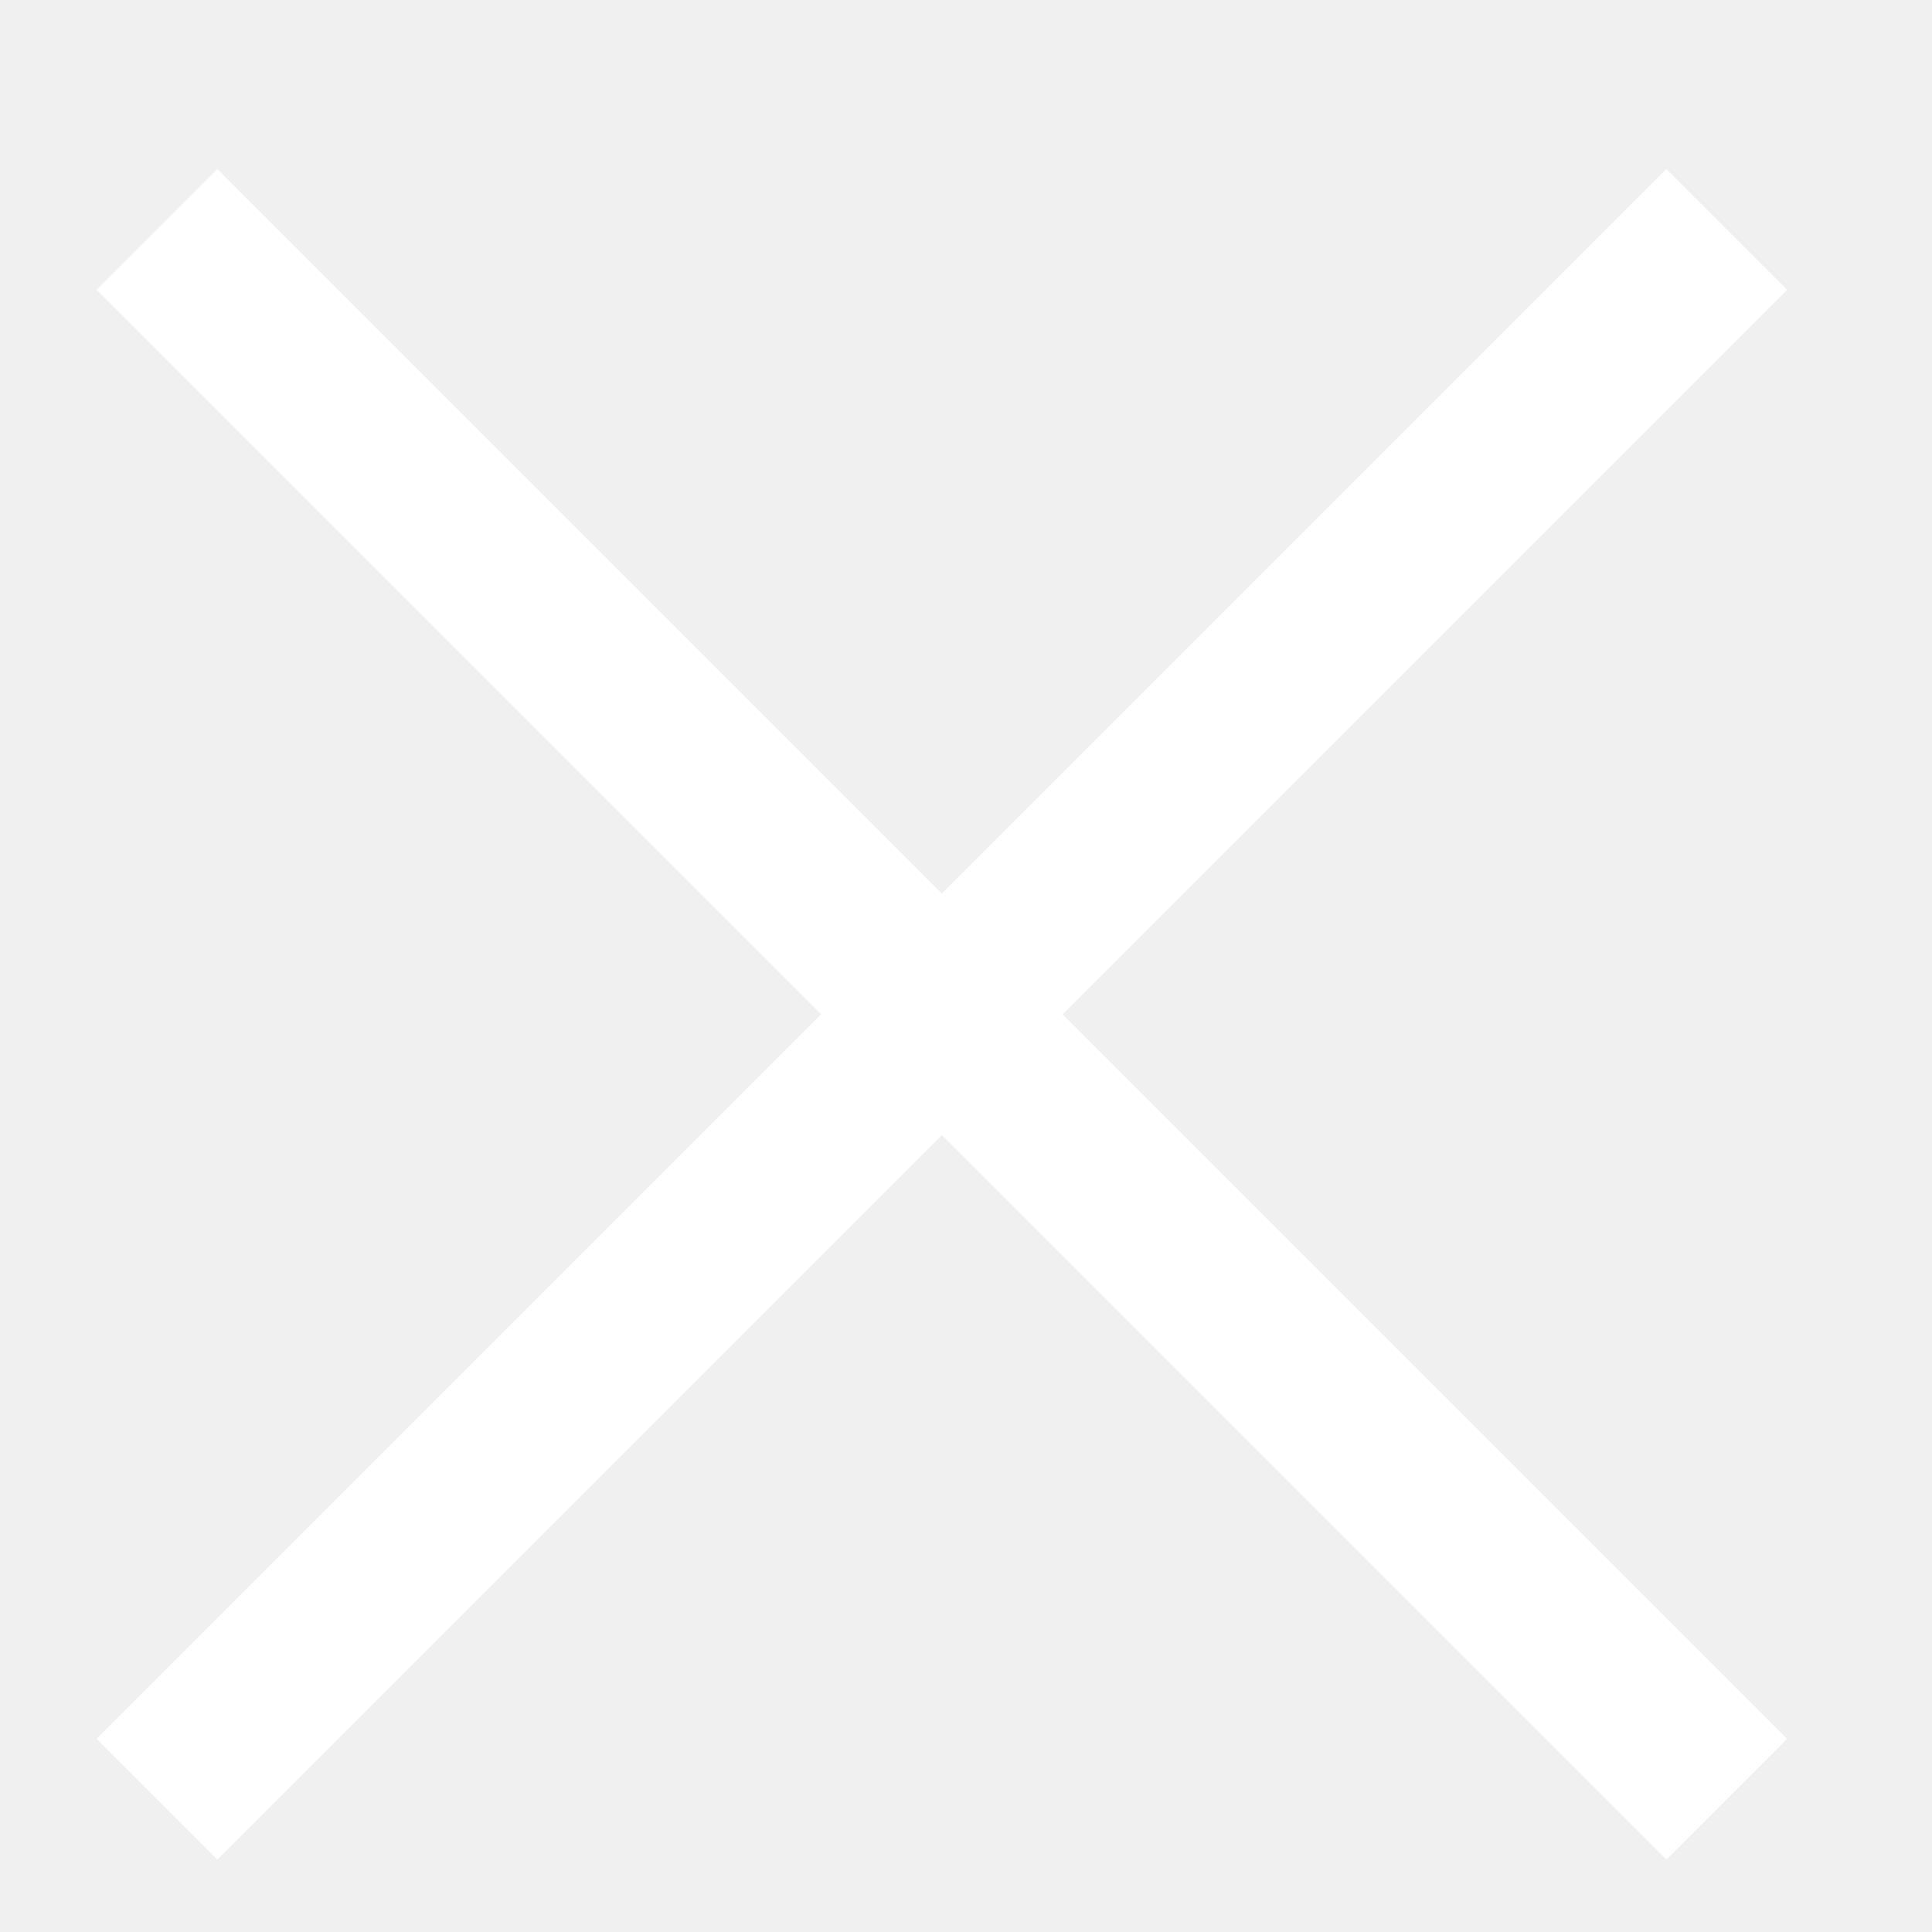
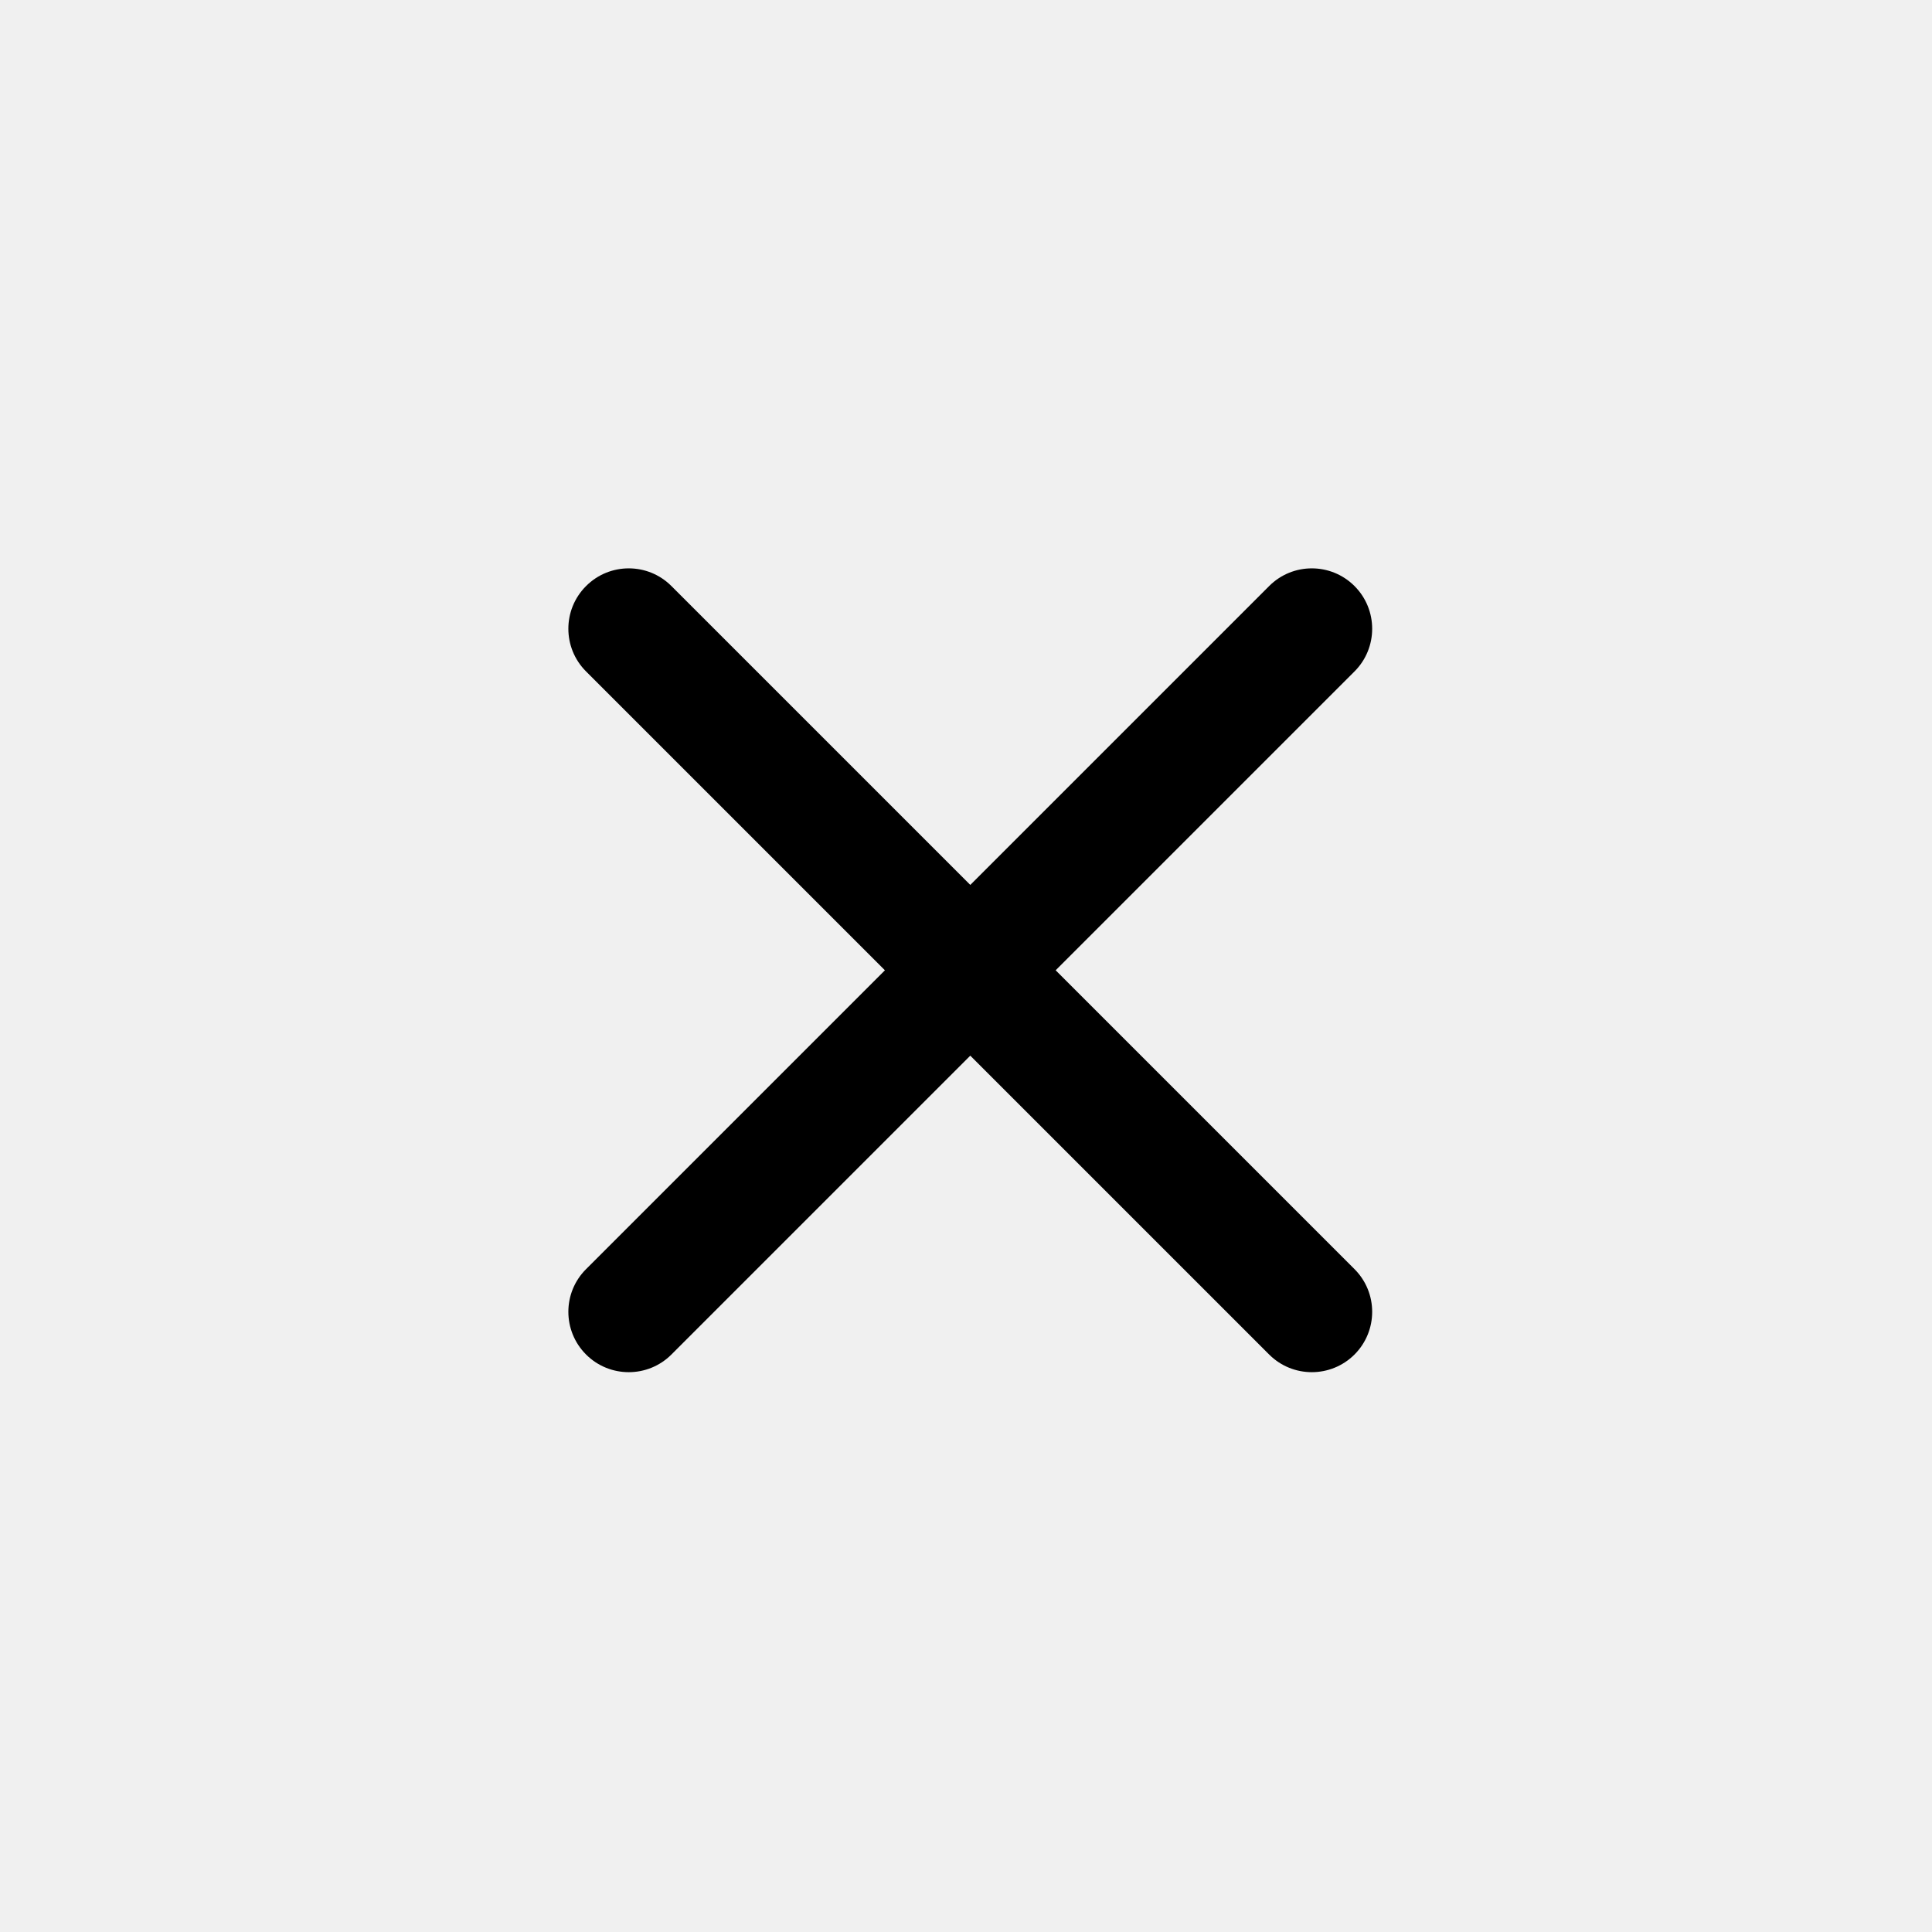
- <svg xmlns="http://www.w3.org/2000/svg" width="20" height="20">
-   <path d="m 1,3 1.25,-1.25 7.5,7.5 7.5,-7.5 1.25,1.25 -7.5,7.5 7.5,7.5 -1.25,1.25 -7.5,-7.5 -7.5,7.5 -1.25,-1.25 7.5,-7.5 -7.5,-7.5 z" fill="#FFF" />
+ <svg xmlns="http://www.w3.org/2000/svg" fill-rule="evenodd" clip-rule="evenodd" stroke-linejoin="round" stroke-miterlimit="1.414" aria-labelledby="title" viewBox="0 0 32 32" preserveAspectRatio="xMidYMid meet" fill="currentColor" width="48" height="48" title="view-close">
+   <g>
+     <path d="M11.121,9.707c-0.39,-0.391 -1.024,-0.391 -1.414,0c-0.391,0.39 -0.391,1.024 0,1.414l4.95,4.95l-4.95,4.95c-0.391,0.39 -0.391,1.023 0,1.414c0.39,0.39 1.024,0.39 1.414,0l4.95,-4.95l4.95,4.95c0.39,0.39 1.023,0.39 1.414,0c0.39,-0.391 0.39,-1.024 0,-1.414l-4.95,-4.95l4.95,-4.95c0.39,-0.39 0.39,-1.024 0,-1.414c-0.391,-0.391 -1.024,-0.391 -1.414,0l-4.95,4.95l-4.95,-4.95Z" />
+   </g>
</svg>
